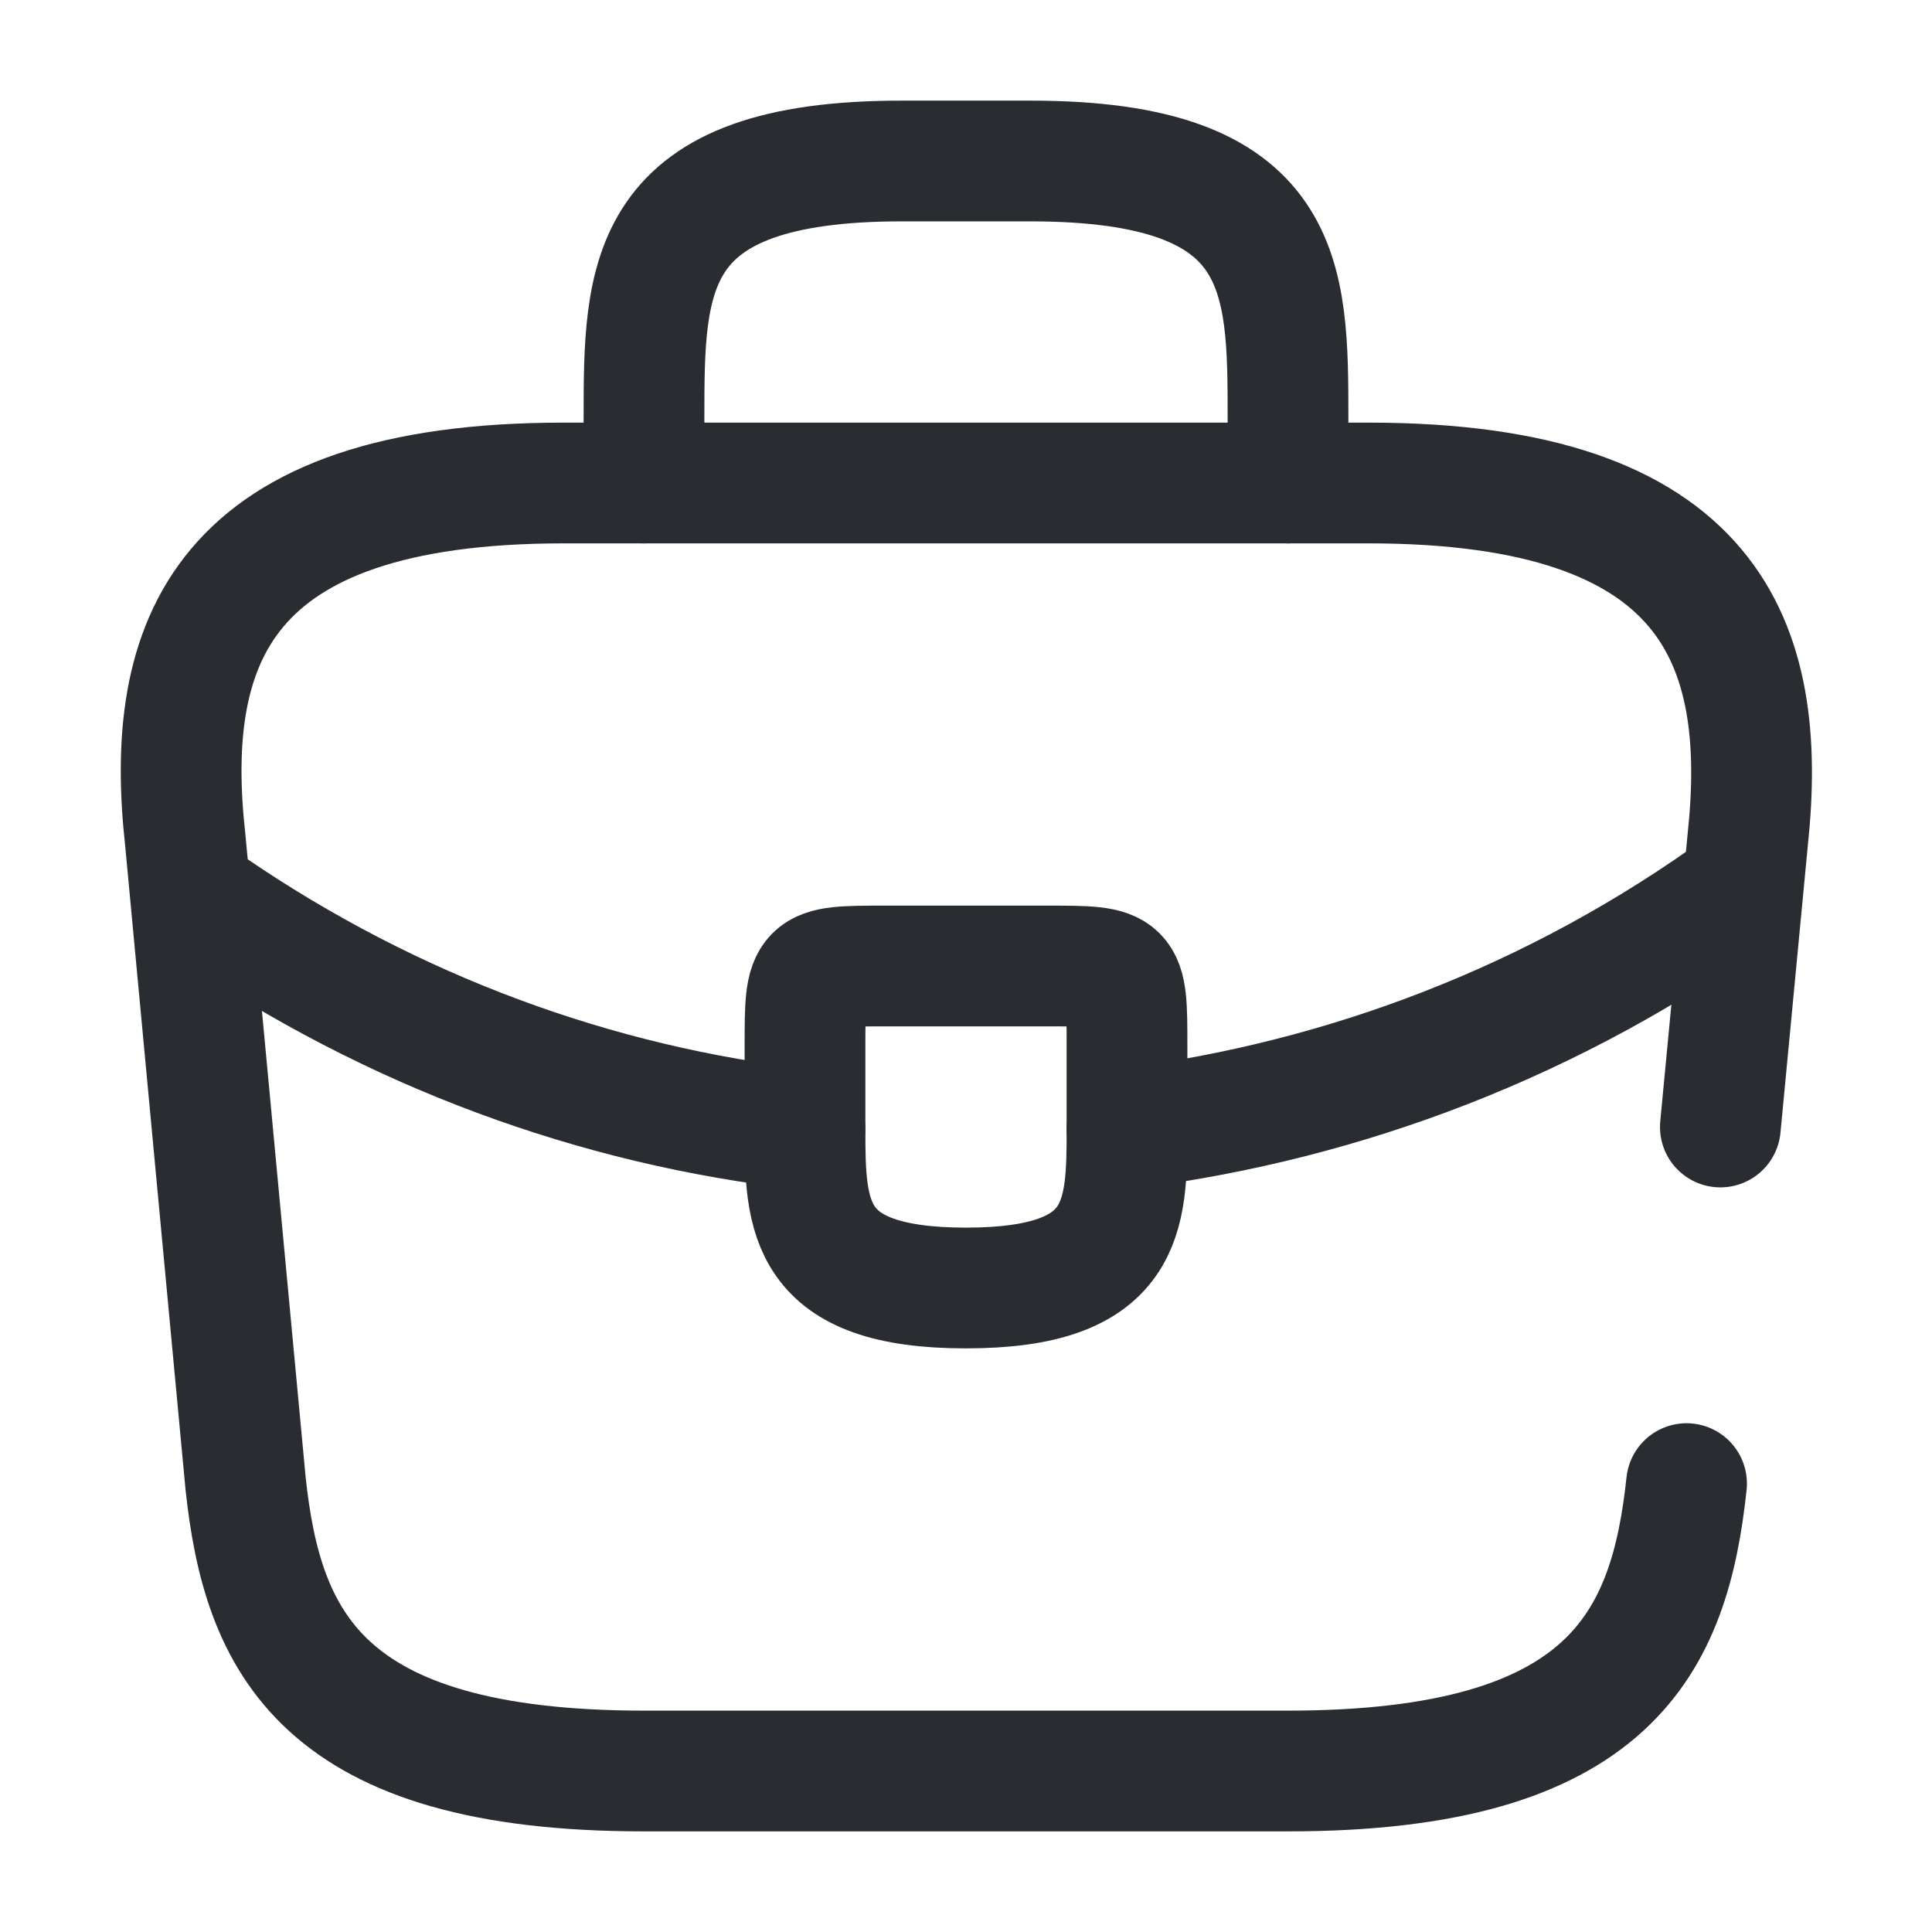
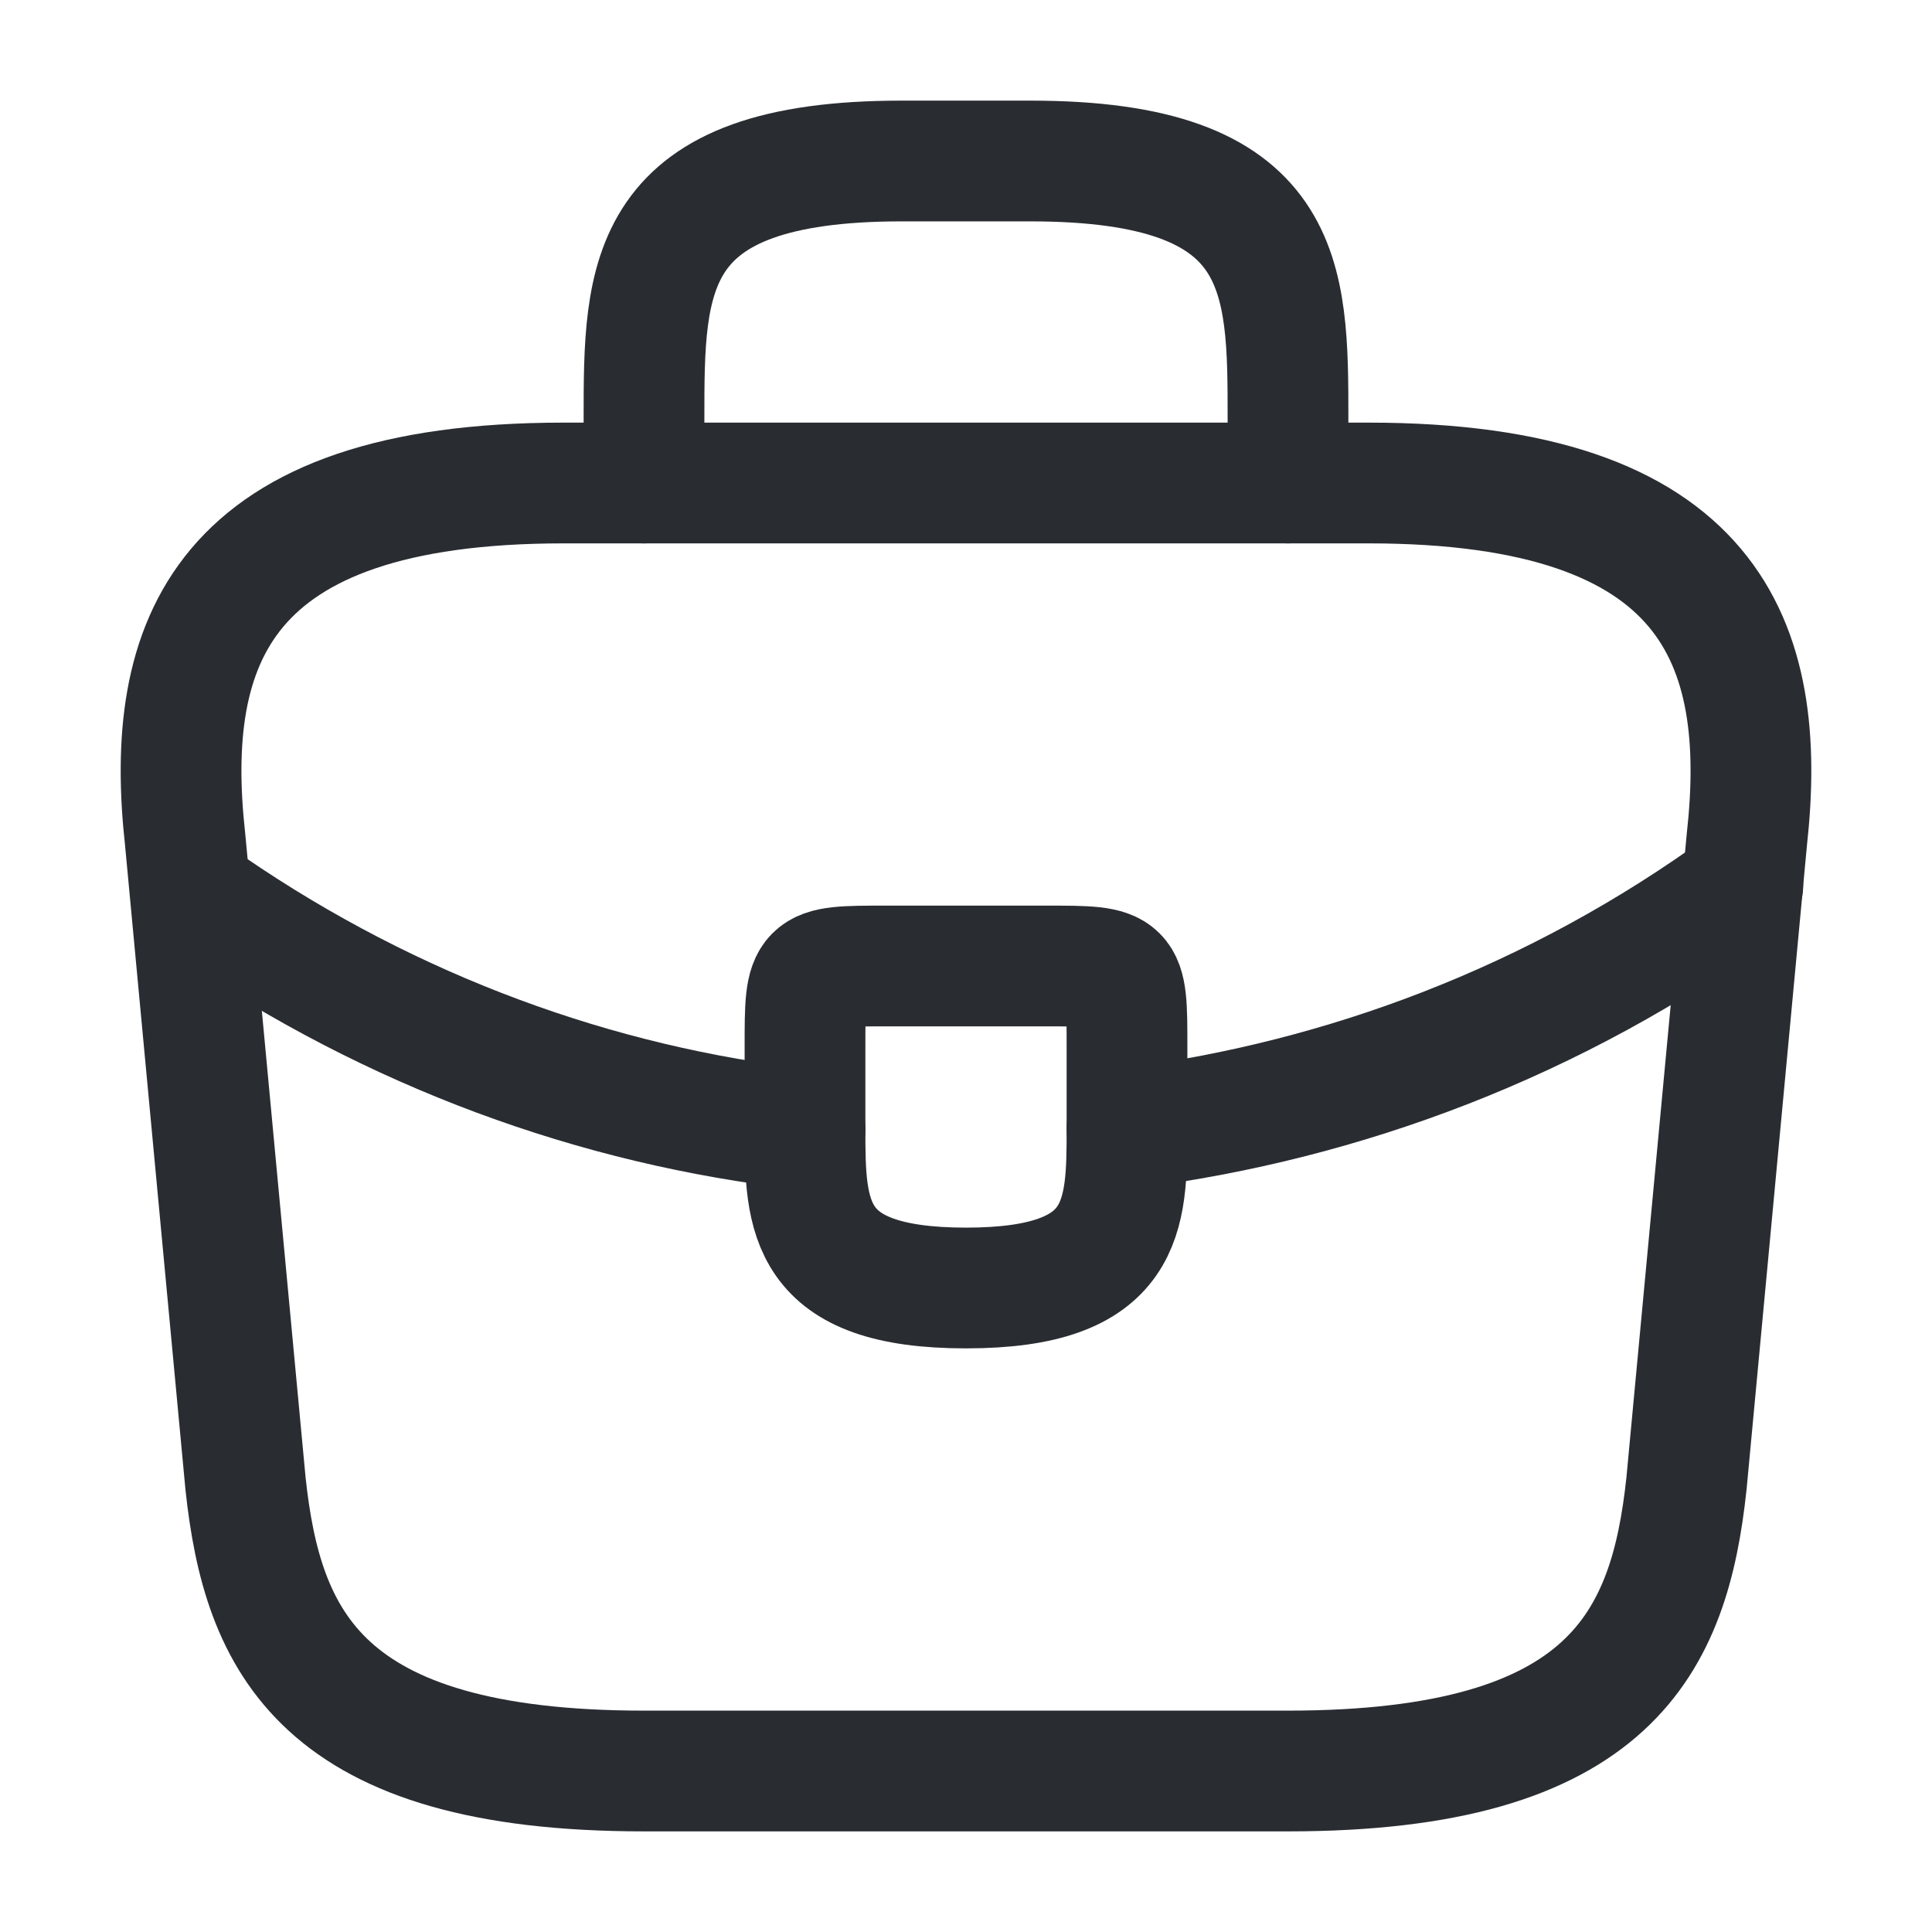
<svg xmlns="http://www.w3.org/2000/svg" width="24" height="24" viewBox="0 0 24 24" fill="none">
-   <path d="M21.371 14L21.711 10.43C21.971 7.99 21.271 6 17.001 6H7.001C2.731 6 2.031 7.99 2.301 10.43L3.051 18.43C3.261 20.39 3.981 22 8.001 22H16.001C20.021 22 20.741 20.39 20.951 18.43" stroke="#292D32" stroke-width="1.5" stroke-miterlimit="10" stroke-linecap="round" stroke-linejoin="round" />
+   <path d="M8 22H16C20.02 22 20.74 20.39 20.95 18.43L21.7 10.43C21.97 7.99 21.27 6 17 6H7C2.73 6 2.03 7.99 2.3 10.43L3.05 18.43C3.26 20.39 3.98 22 8 22Z" stroke="#292D32" stroke-width="1.5" stroke-miterlimit="10" stroke-linecap="round" stroke-linejoin="round" />
  <path d="M8 6V5.2C8 3.43 8 2 11.2 2H12.8C16 2 16 3.43 16 5.2V6" stroke="#292D32" stroke-width="1.5" stroke-miterlimit="10" stroke-linecap="round" stroke-linejoin="round" />
  <path d="M14 13V14C14 14.01 14 14.01 14 14.02C14 15.11 13.99 16 12 16C10.02 16 10 15.12 10 14.03V13C10 12 10 12 11 12H13C14 12 14 12 14 13Z" stroke="#292D32" stroke-width="1.5" stroke-miterlimit="10" stroke-linecap="round" stroke-linejoin="round" />
  <path d="M21.65 11C19.34 12.68 16.7 13.68 14 14.02" stroke="#292D32" stroke-width="1.5" stroke-miterlimit="10" stroke-linecap="round" stroke-linejoin="round" />
-   <path d="M2.619 11.27C4.869 12.81 7.409 13.74 9.999 14.03" stroke="#292D32" stroke-width="1.5" stroke-miterlimit="10" stroke-linecap="round" stroke-linejoin="round" />
+   <path d="M2.62 11.27C4.87 12.81 7.41 13.74 10 14.03" stroke="#292D32" stroke-width="1.5" stroke-miterlimit="10" stroke-linecap="round" stroke-linejoin="round" />
</svg>
